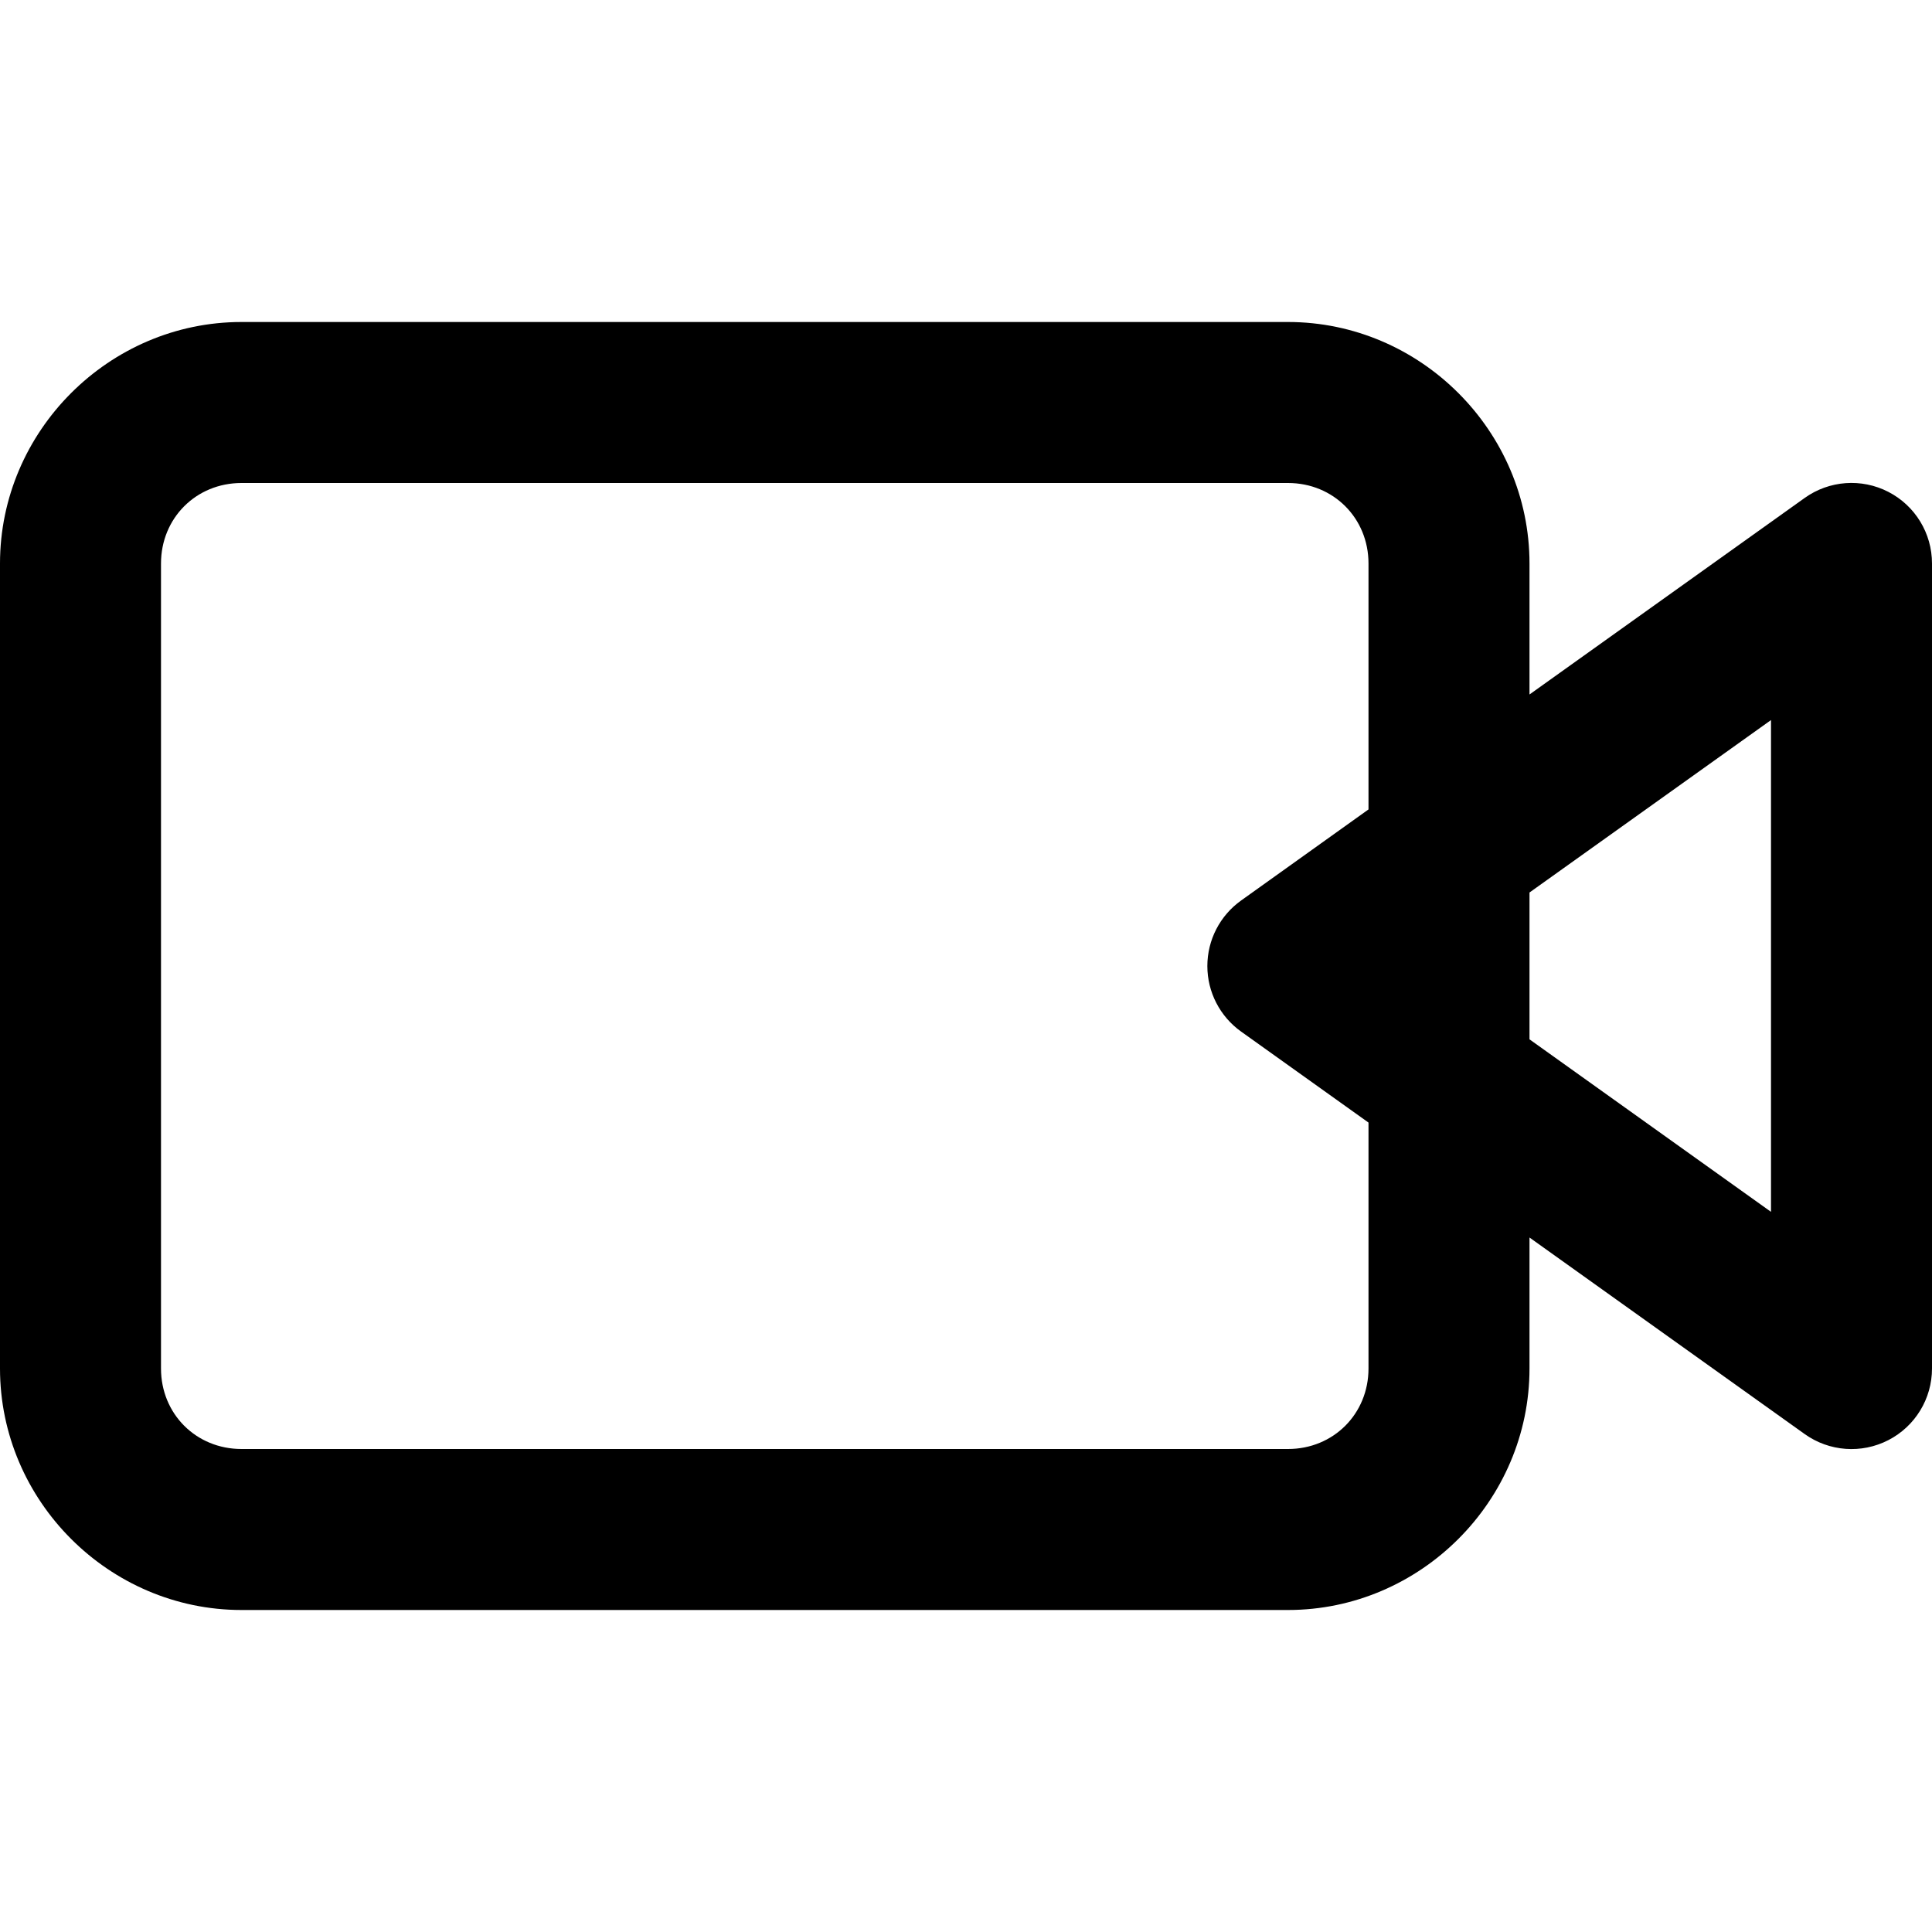
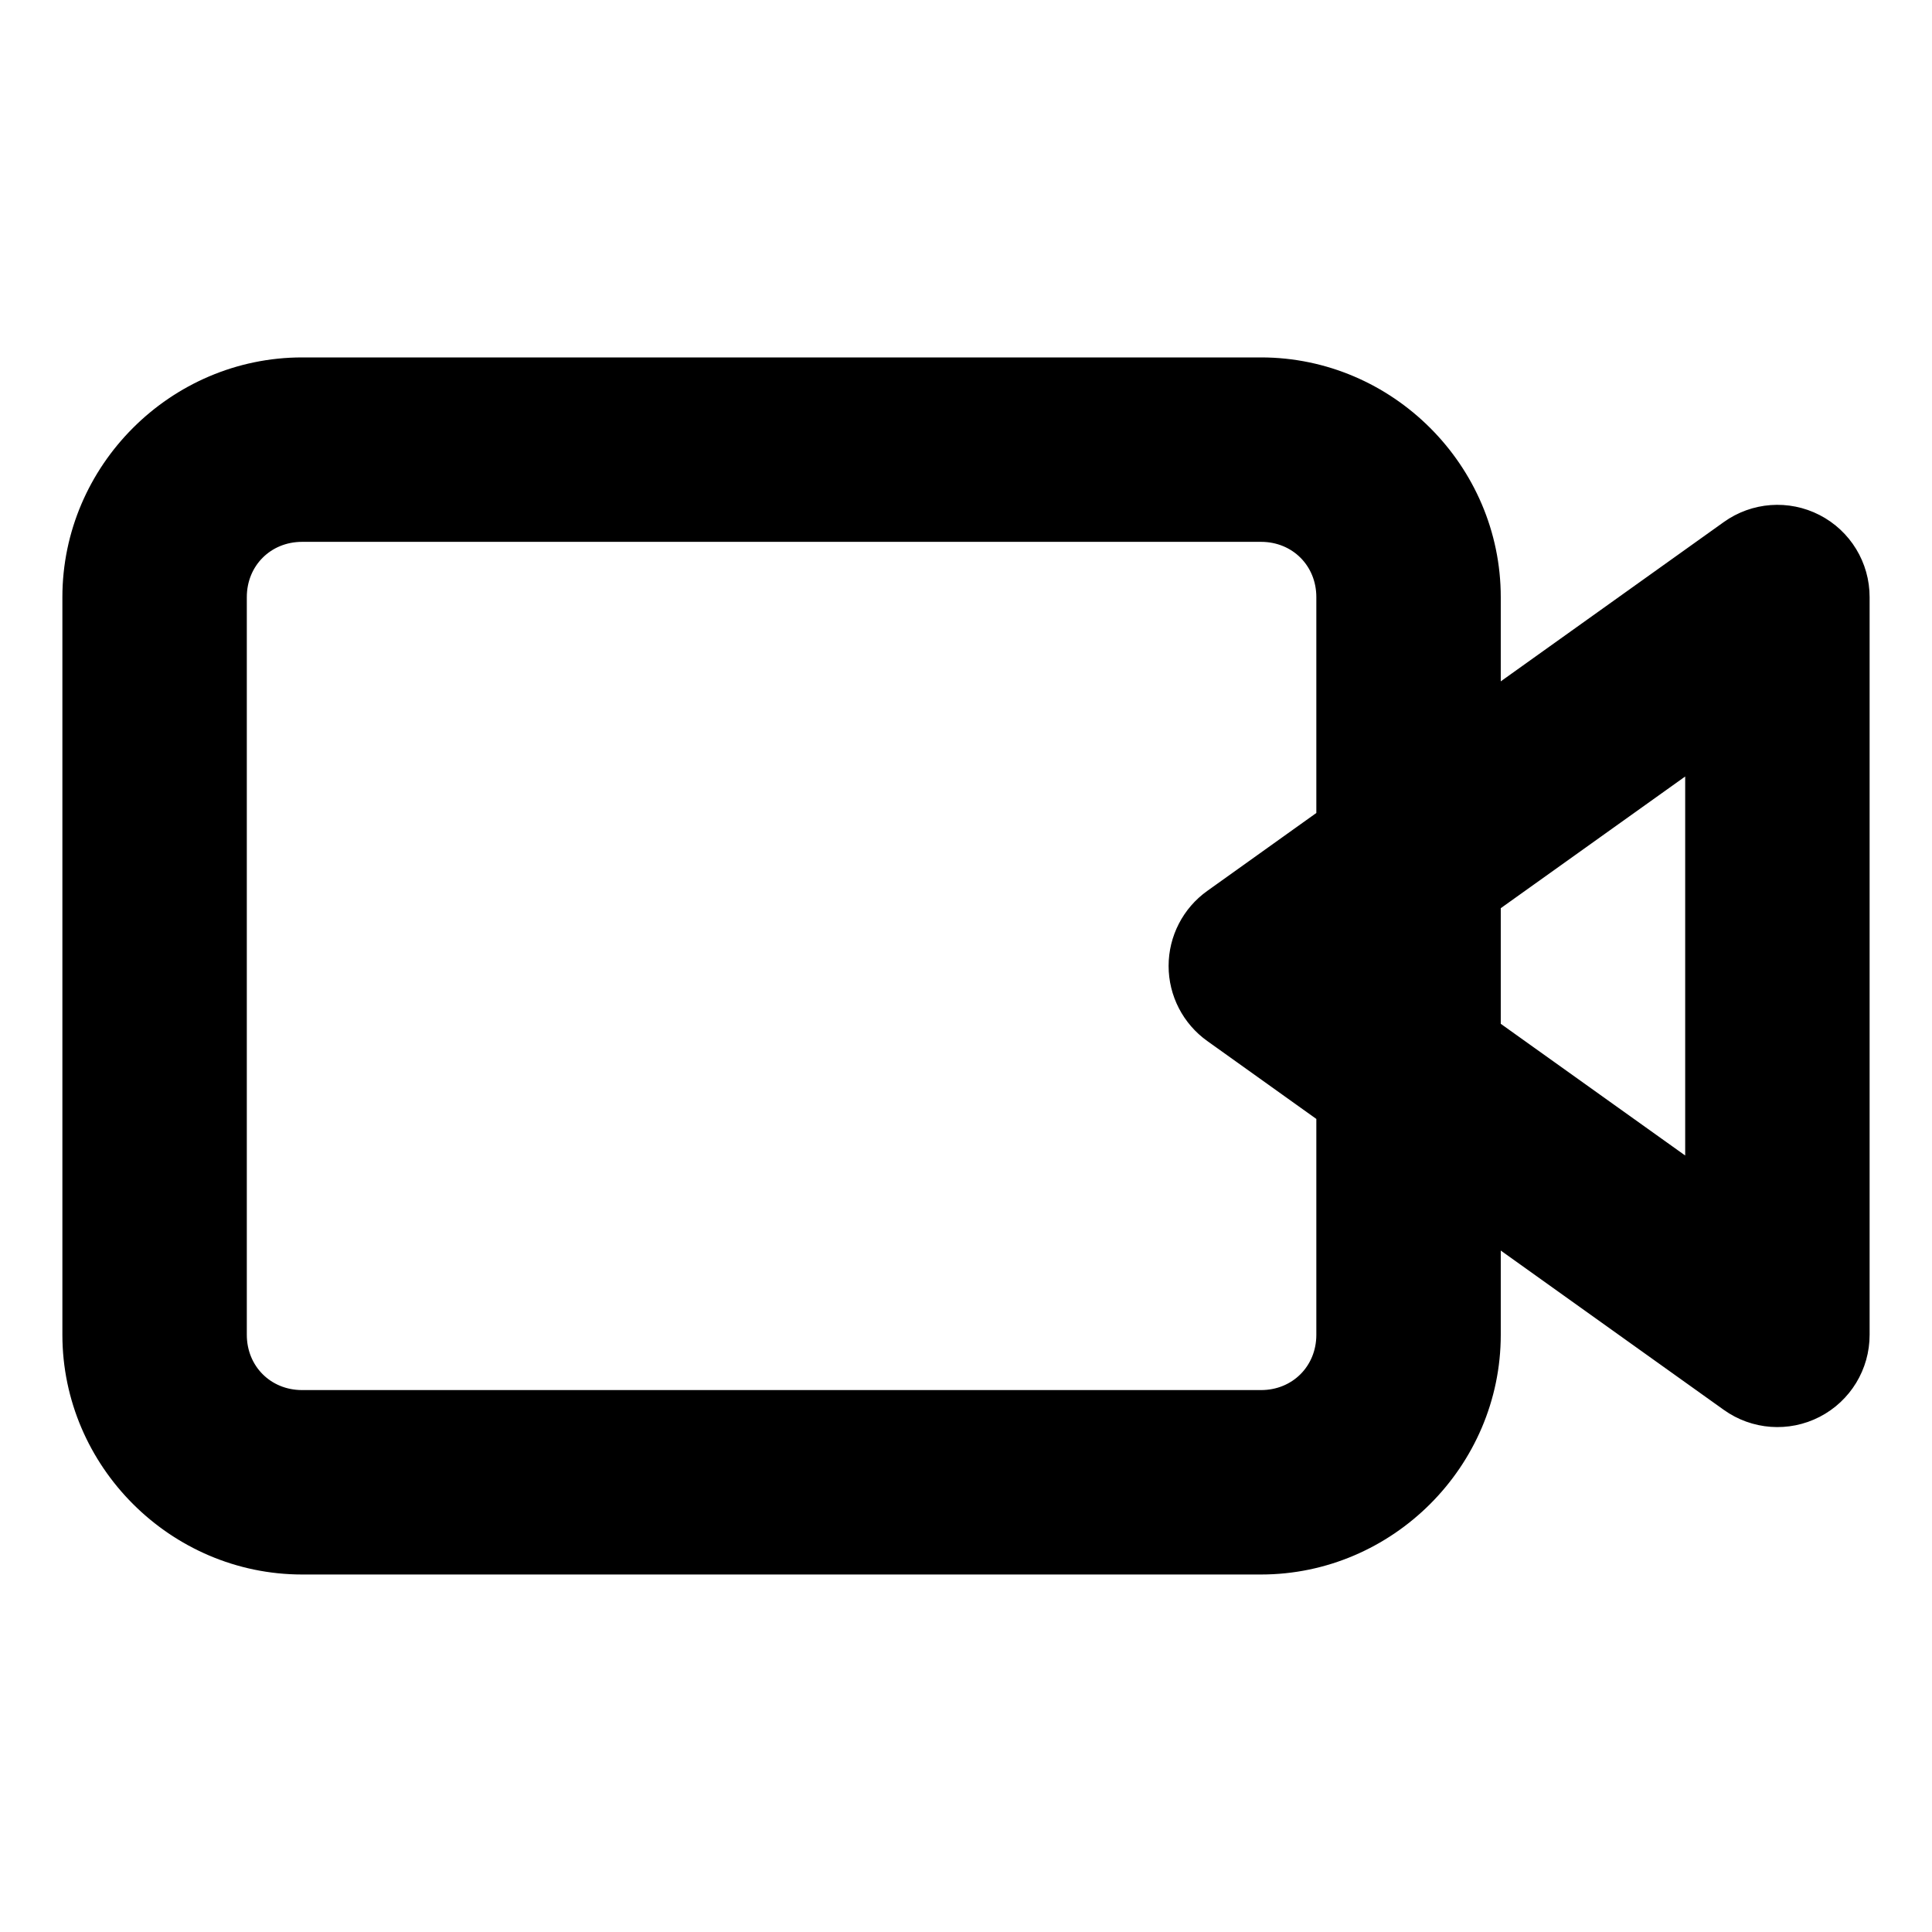
- <svg xmlns="http://www.w3.org/2000/svg" viewBox="0 0 24 24" width="24" height="24" version="1.1" id="svg1">
+ <svg xmlns="http://www.w3.org/2000/svg" viewBox="0 0 24 24" width="24" height="24" fill="none" stroke="currentColor" stroke-width="1.8" stroke-linecap="round" stroke-linejoin="round" version="1.1" id="svg1">
  <defs id="defs1" />
-   <path style="baseline-shift:baseline;display:inline;overflow:visible;vector-effect:none;stroke-linecap:round;stroke-linejoin:round;enable-background:accumulate;stop-color:#000000;stop-opacity:1;opacity:1" d="M 3,4 C 1.355,4 0,5.355 0,7 v 10 c 0,1.645 1.355,3 3,3 h 13 c 1.645,0 3,-1.355 3,-3 v -1.627 l 3.418,2.441 A 1,1 0 0 0 24,17 V 7 A 1,1 0 0 0 22.418,6.186 L 19,8.627 V 7 C 19,5.355 17.645,4 16,4 Z m 0,2 h 13 c 0.564,0 1,0.436 1,1 v 3.055 l -1.582,1.131 a 1,1 0 0 0 0,1.629 L 17,13.945 V 17 c 0,0.564 -0.436,1 -1,1 H 3 C 2.436,18 2,17.564 2,17 V 7 C 2,6.436 2.436,6 3,6 Z m 19,2.945 v 6.109 l -3,-2.143 v -1.824 z" id="path1" />
+   <path d="m 3.753,4.669 c -1.507,0 -2.749,1.242 -2.749,2.749 v 9.163 c 0,1.507 1.242,2.749 2.749,2.749 H 15.665 c 1.507,0 2.749,-1.242 2.749,-2.749 v -1.491 l 3.132,2.237 a 0.916,0.916 0 0 0 1.45,-0.746 V 7.418 A 0.916,0.916 0 0 0 21.546,6.672 L 18.414,8.909 V 7.418 c 0,-1.507 -1.242,-2.749 -2.749,-2.749 z m 0,1.833 H 15.665 c 0.517,0 0.916,0.399 0.916,0.916 v 2.799 l -1.45,1.036 a 0.916,0.916 0 0 0 0,1.493 l 1.45,1.036 v 2.799 c 0,0.517 -0.399,0.916 -0.916,0.916 H 3.753 c -0.517,0 -0.916,-0.399 -0.916,-0.916 V 7.418 c 0,-0.517 0.399,-0.916 0.916,-0.916 z M 21.163,9.201 v 5.598 l -2.749,-1.963 v -1.672 z" id="path1" stroke-linecap="round" stroke-linejoin="round" opacity="1" fill="currentColor" style="stroke-width:0.458;stroke-dasharray:none" />
</svg>
